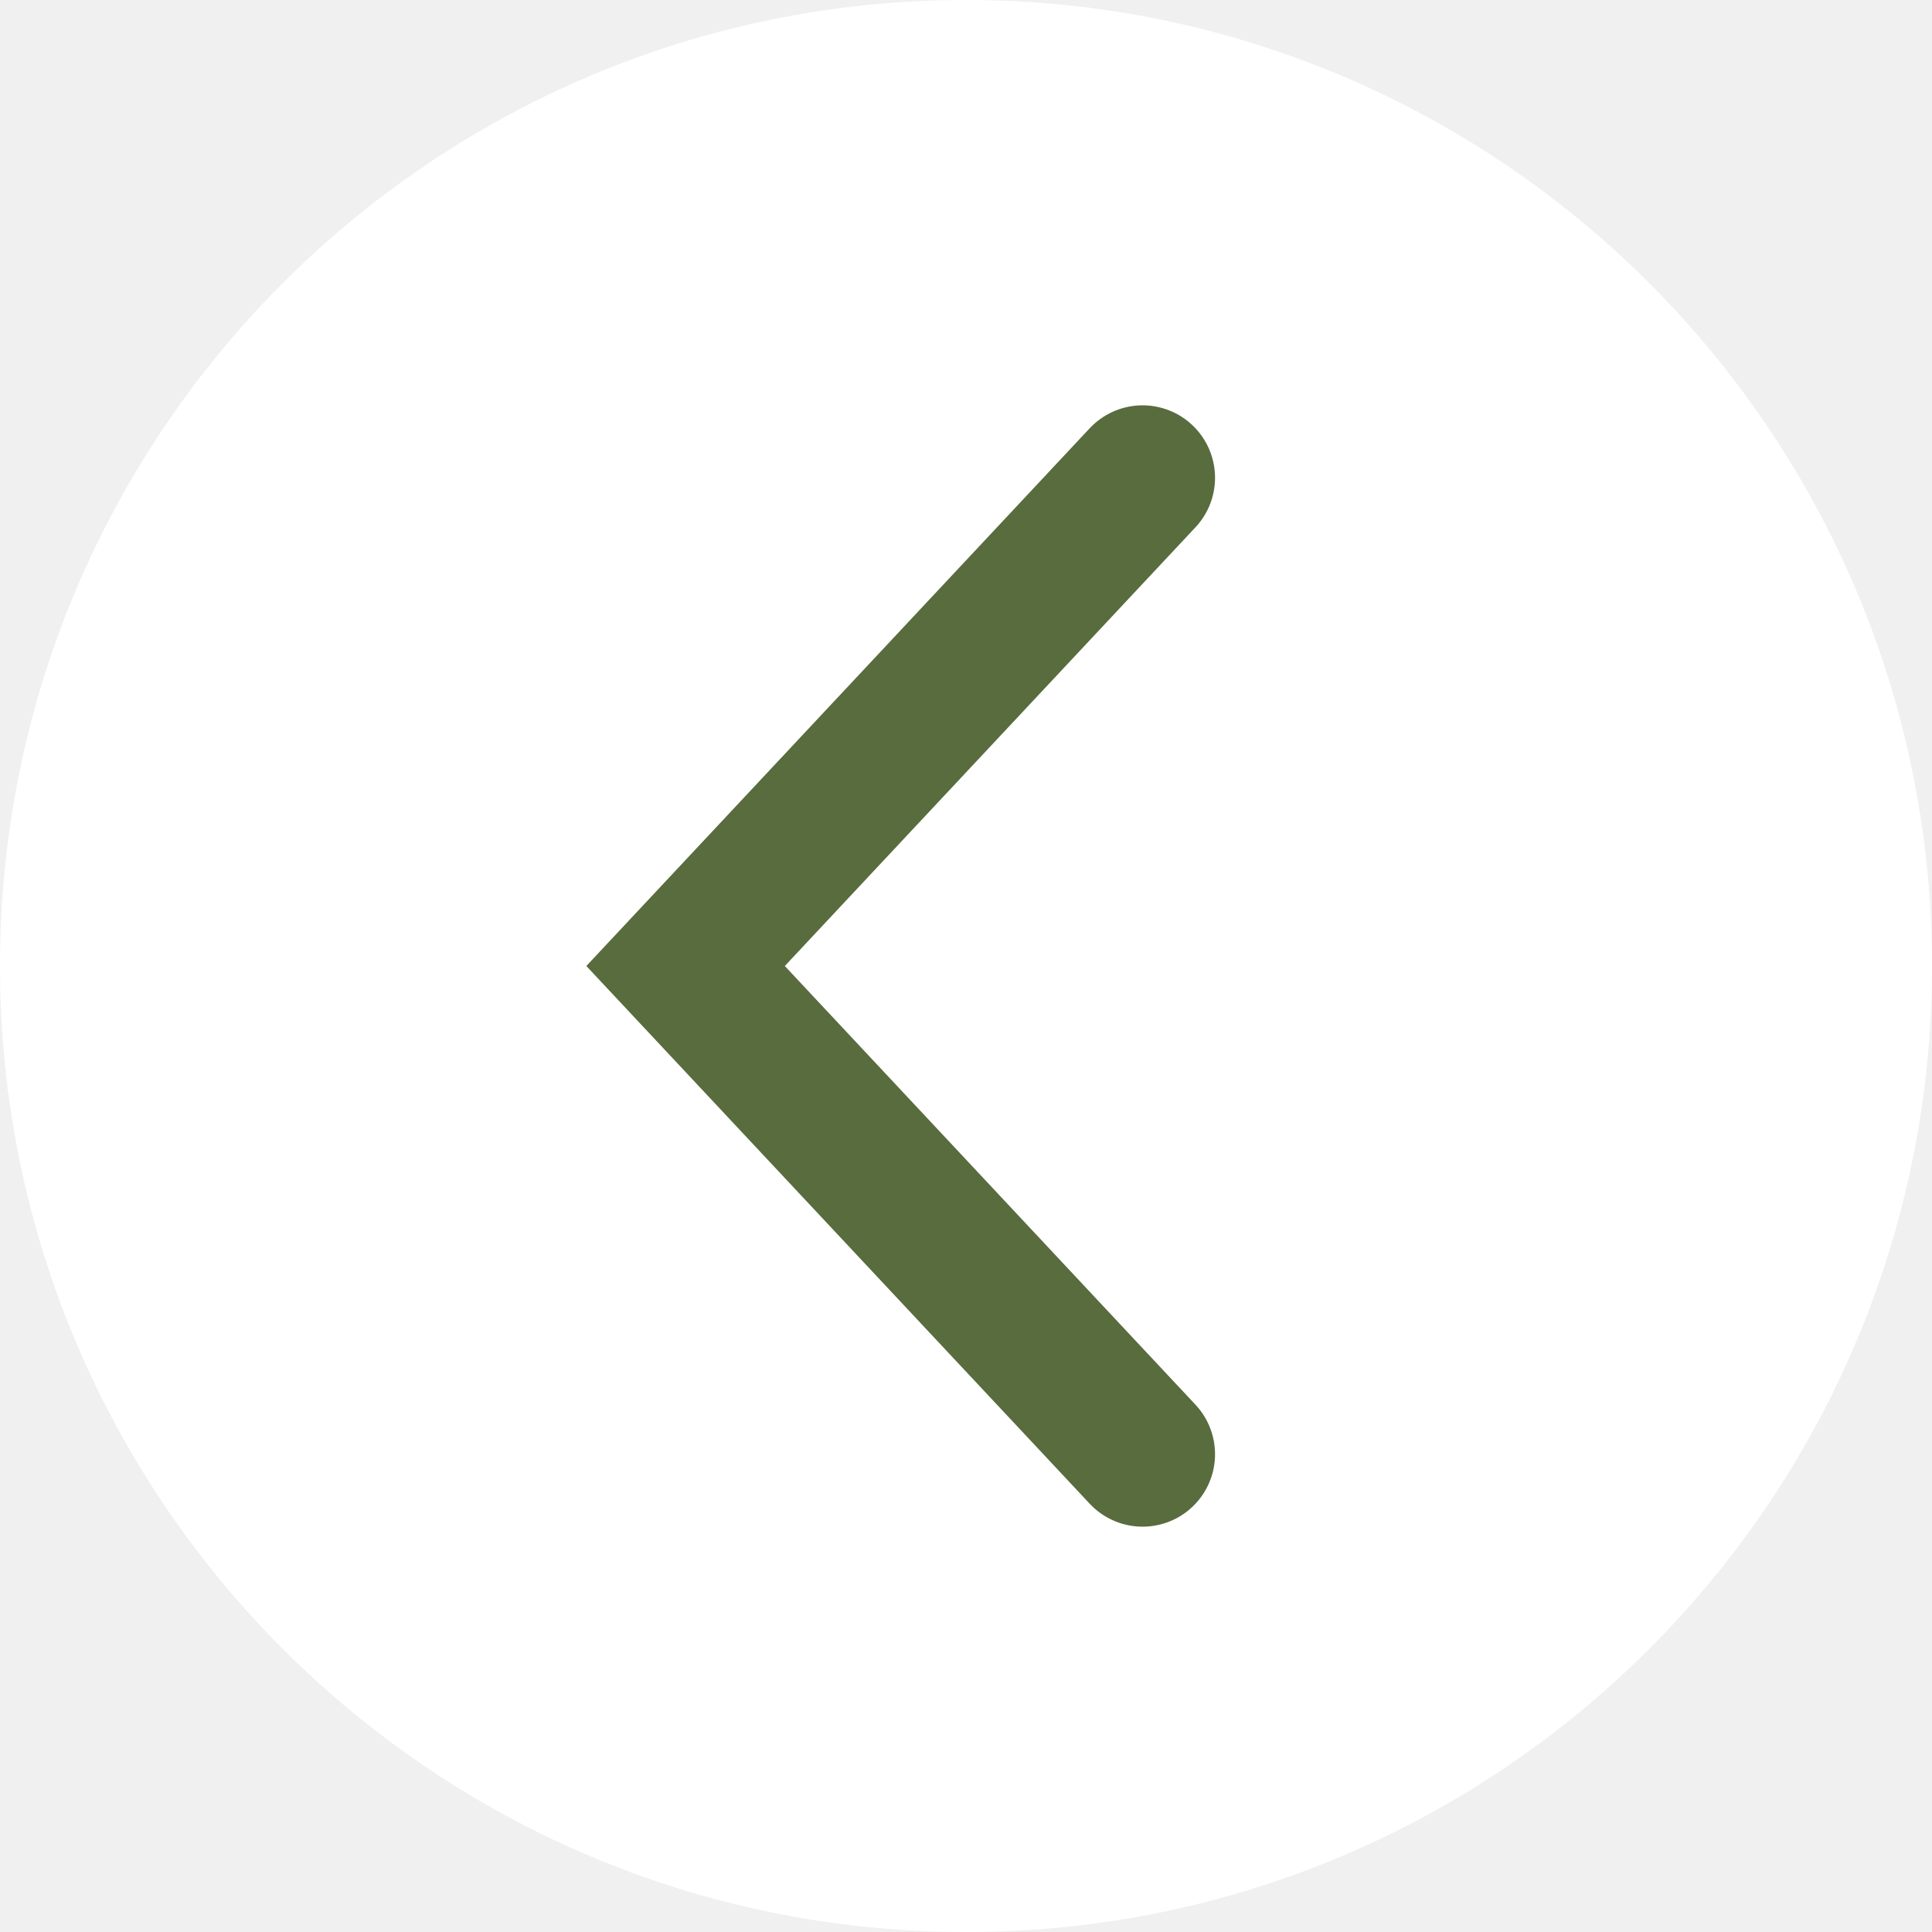
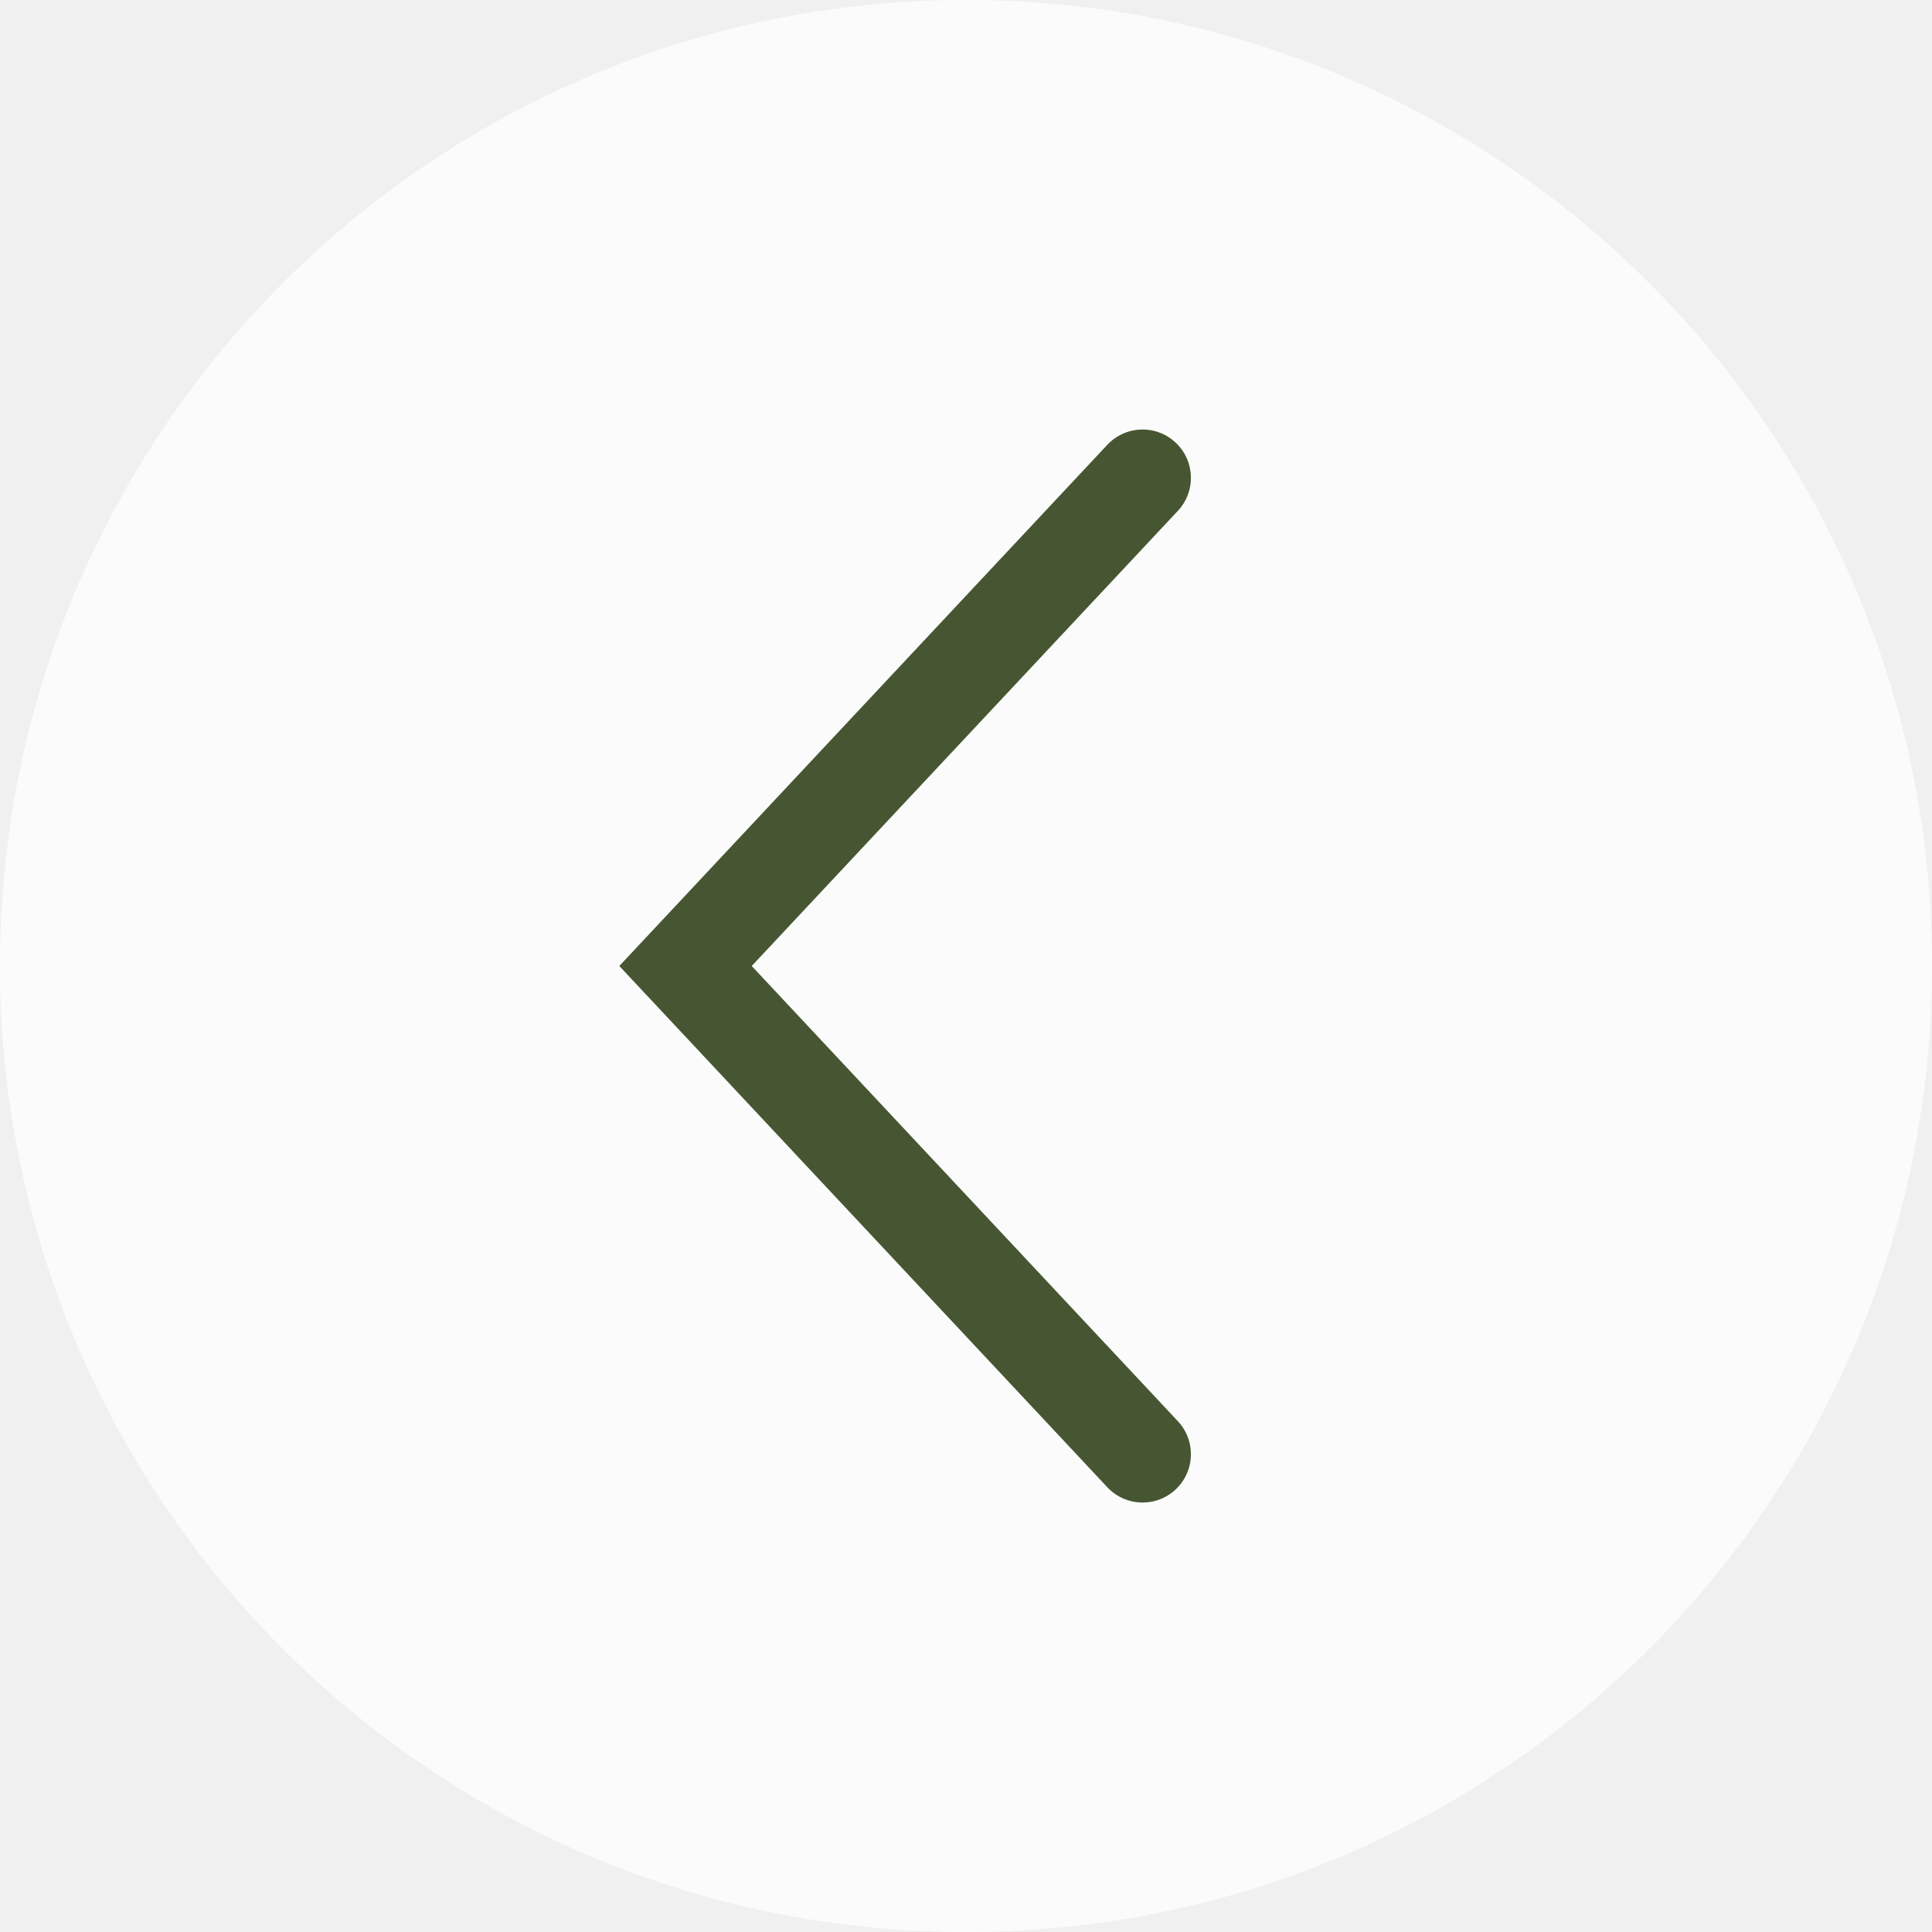
- <svg xmlns="http://www.w3.org/2000/svg" width="40" height="40" fill="none">
-   <circle cx="20" cy="20" r="20" fill="#fff" />
-   <path d="M23.656 30.108 14.194 20l9.462-10.108" stroke="#586C3E" stroke-width="3" stroke-linecap="round" />
+ <svg xmlns="http://www.w3.org/2000/svg" width="40" height="40" viewBox="0 0 40 40" fill="none">
+   <circle opacity="0.76" cx="20" cy="20" r="20" fill="white" />
+   <path d="M23.656 30.108L14.193 20L23.656 9.893" stroke="#586C3E" stroke-width="2" stroke-linecap="round" />
+   <path d="M23.656 30.108L14.193 20L23.656 9.893" stroke="black" stroke-opacity="0.2" stroke-width="2" stroke-linecap="round" />
</svg>
